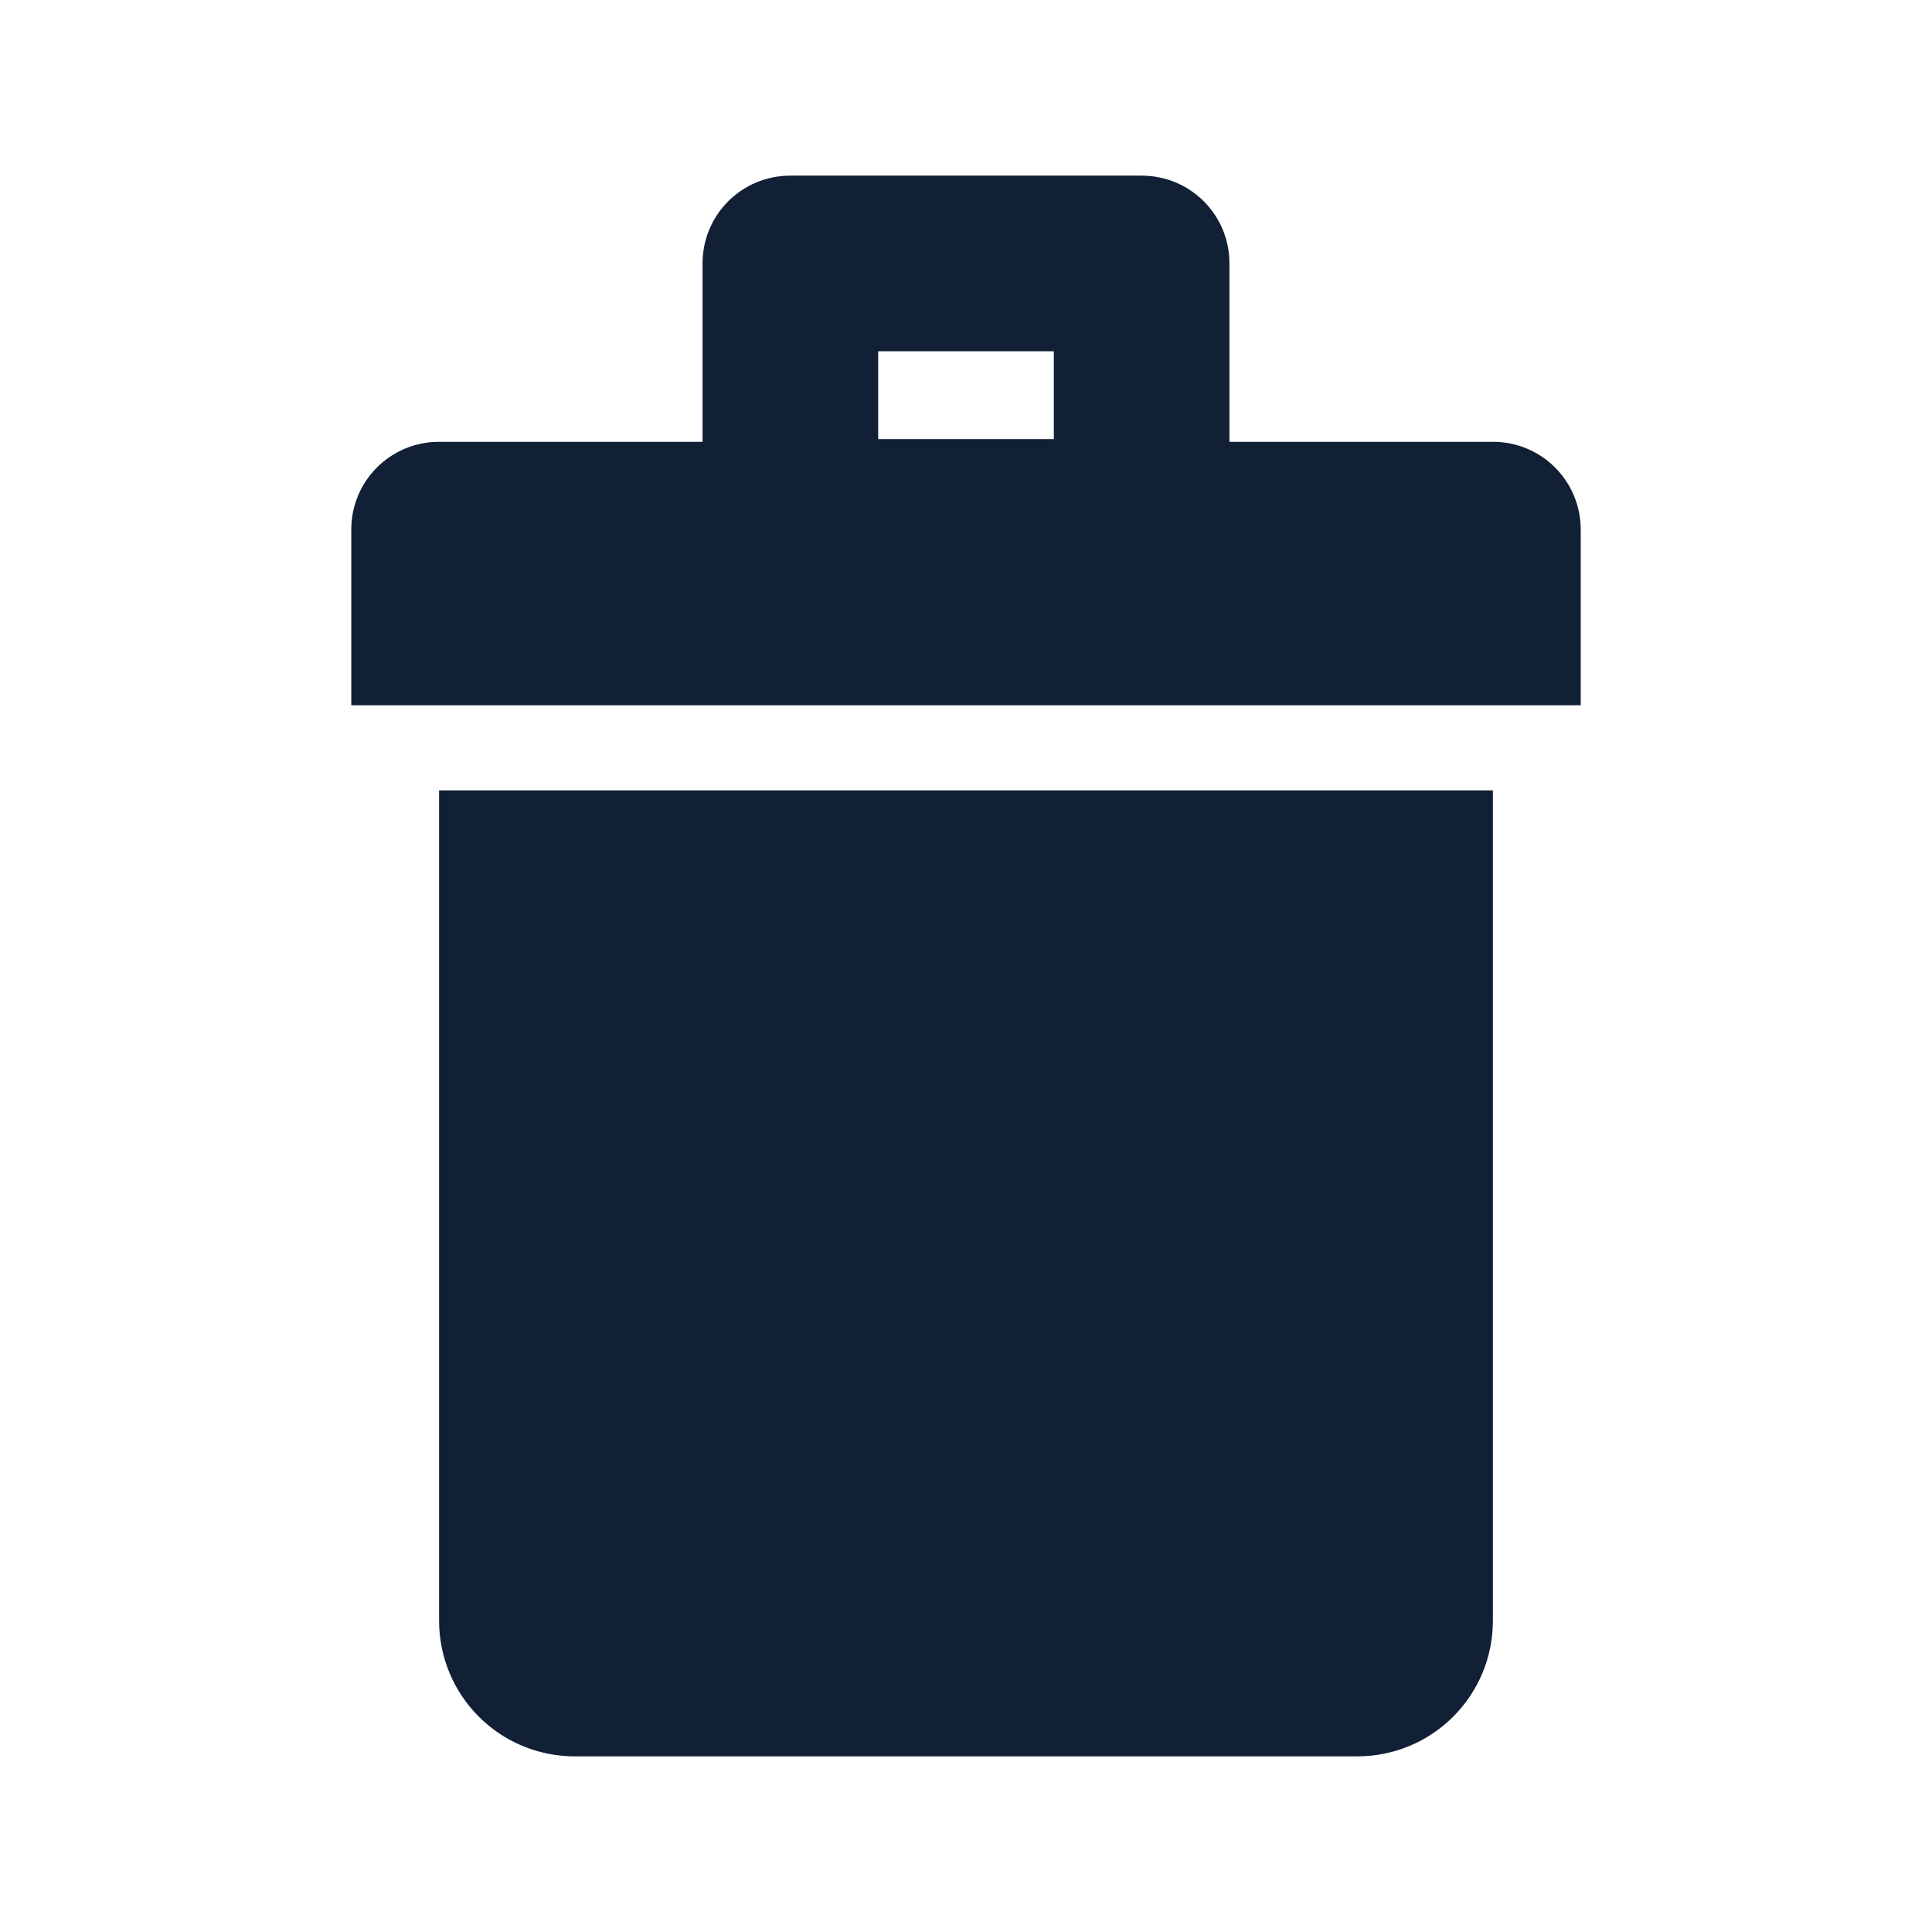
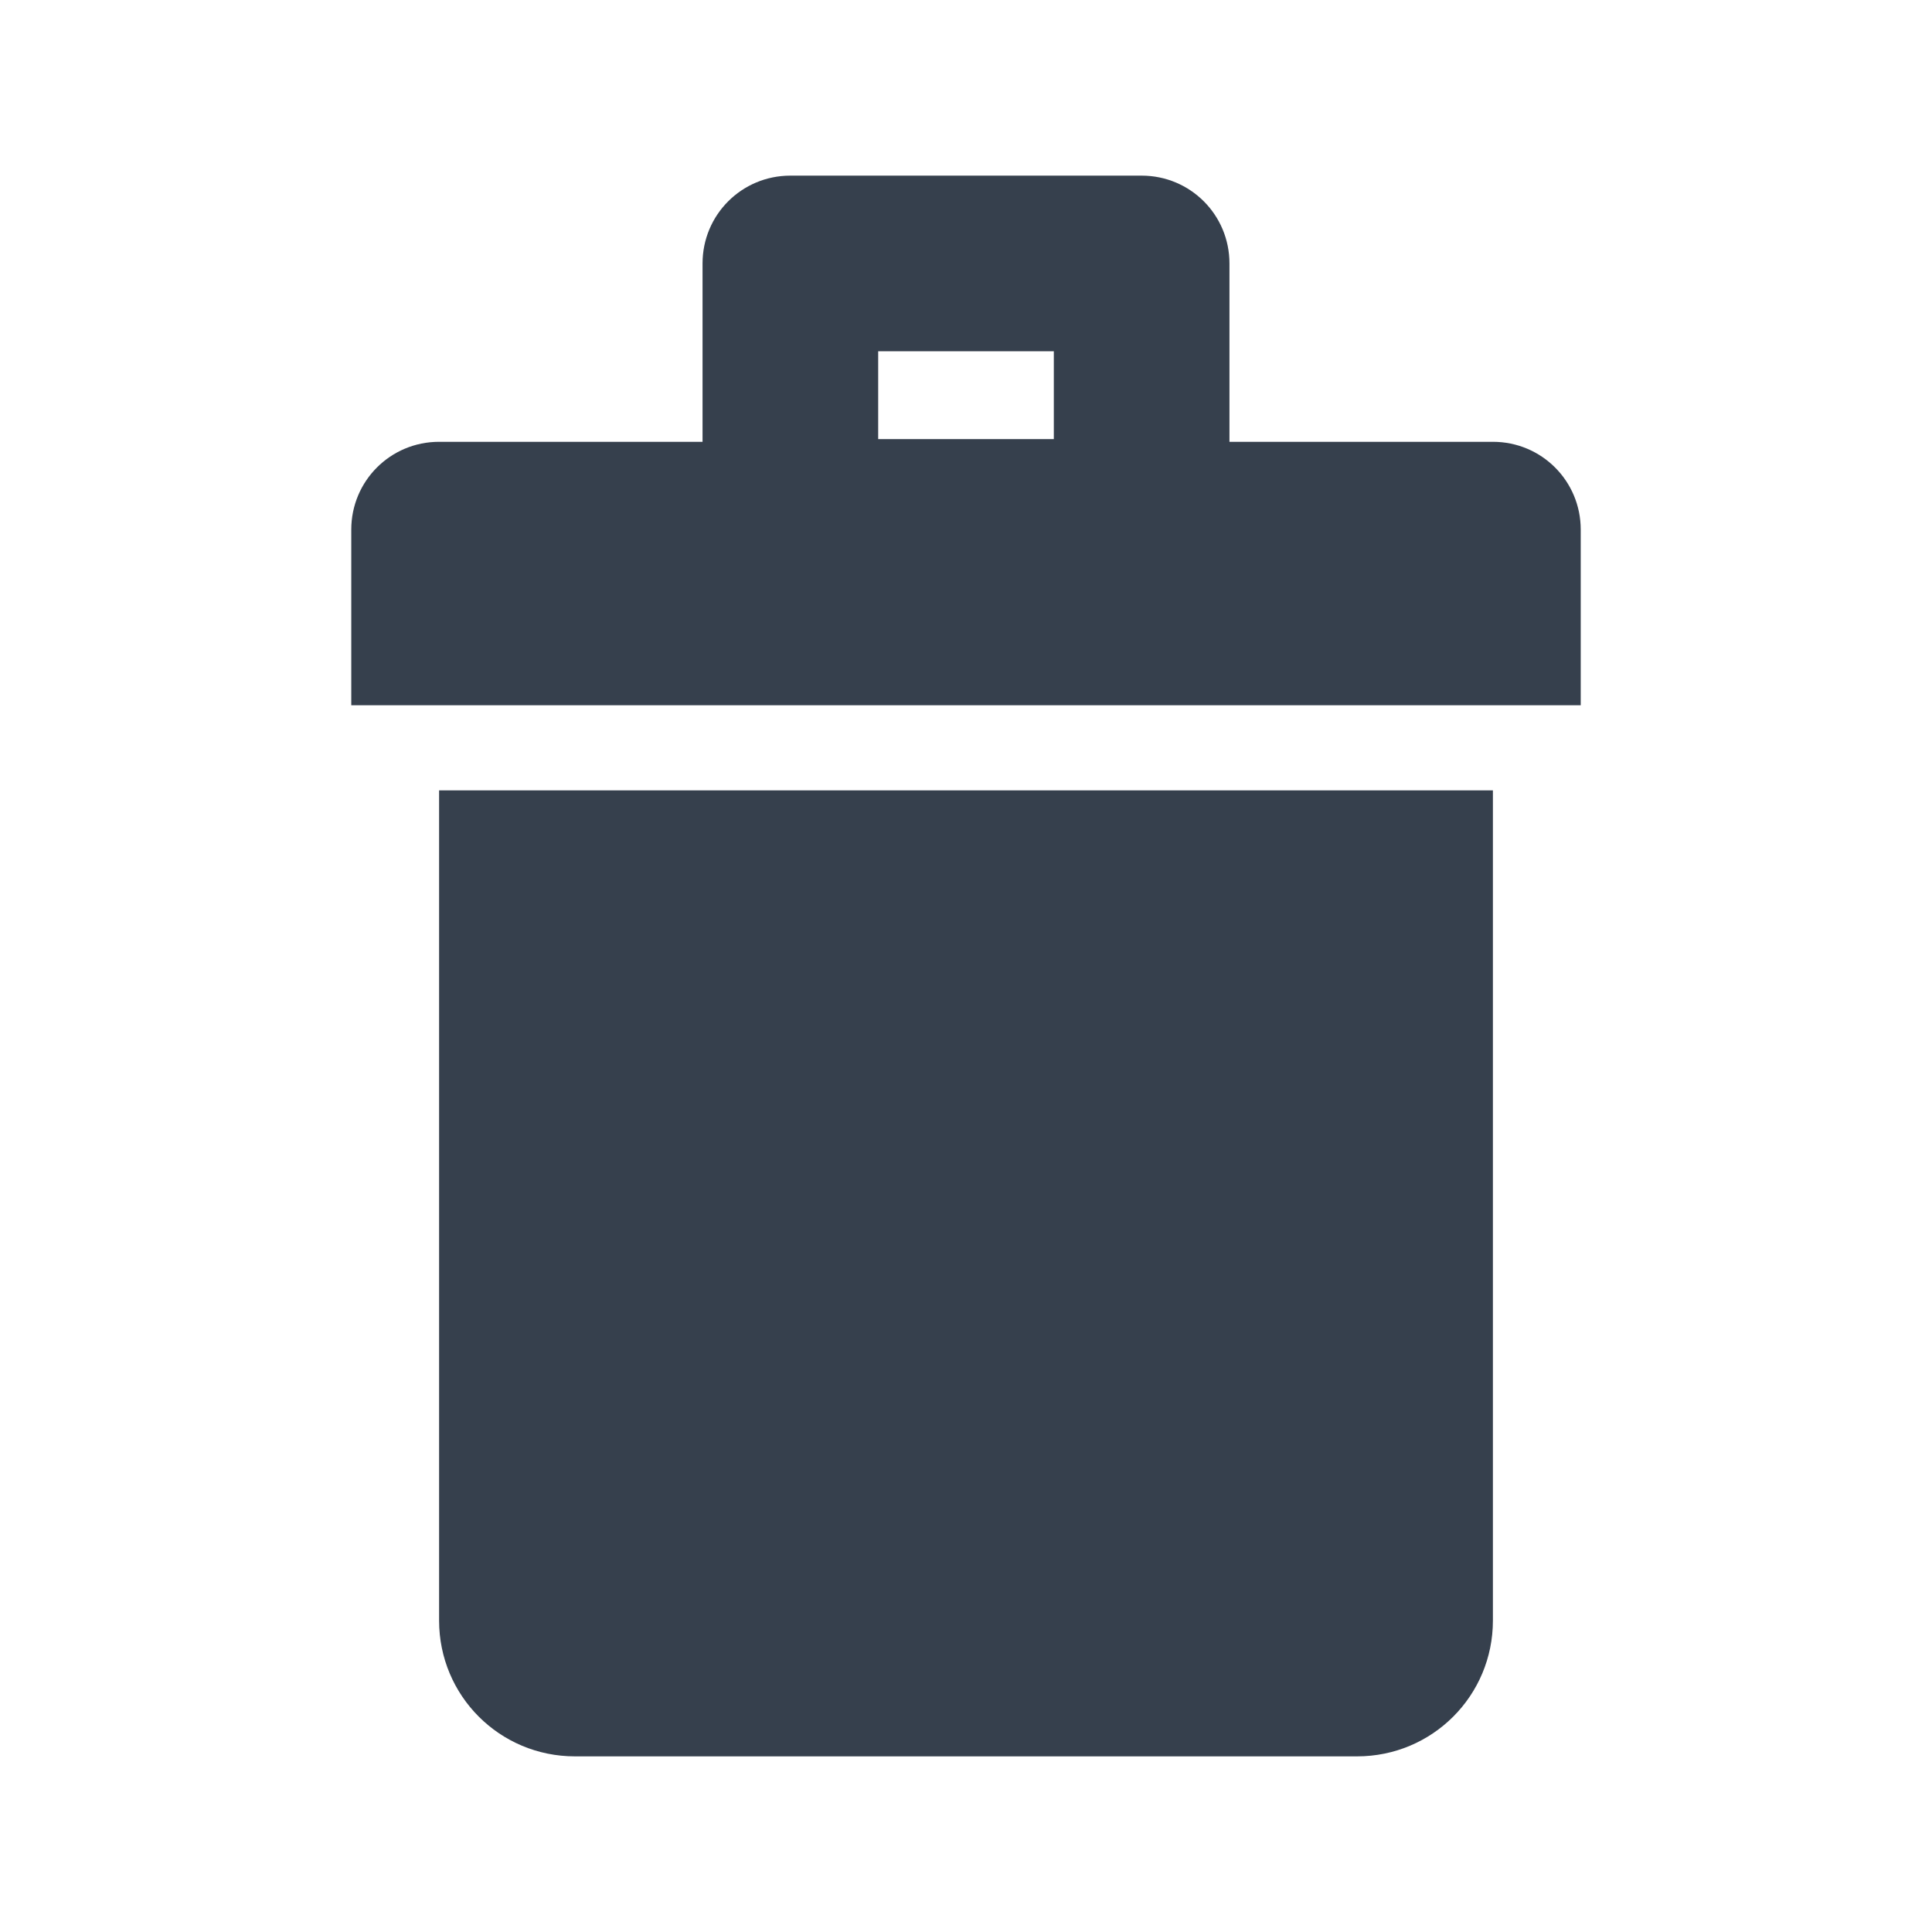
<svg xmlns="http://www.w3.org/2000/svg" height="22" viewBox="0 0 22 22" width="22">
  <defs id="defs2">
    <style type="text/css" id="current-color-scheme">
      .ColorScheme-Text {
-         color:#122036;
+         color:#36404d;
      }
      </style>
  </defs>
  <path d="m9 2c-.554 0-1 .446-1 1v2.031h-3c-.554 0-1.0.446-1 1v1 .969.031h14v-.031-.969-1c0-.554-.446-1-1-1h-3v-2.031c0-.554-.446-1-1-1zm1 2h2v1h-2zm-5 5v.547 2.994 5.912c0 .857.69 1.547 1.547 1.547h8.906c.857 0 1.547-.69 1.547-1.547v-5.912-2.994-.547z" fill="currentColor" style="fill:currentColor;fill-opacity:1;stroke:none" class="ColorScheme-Text" />
</svg>
